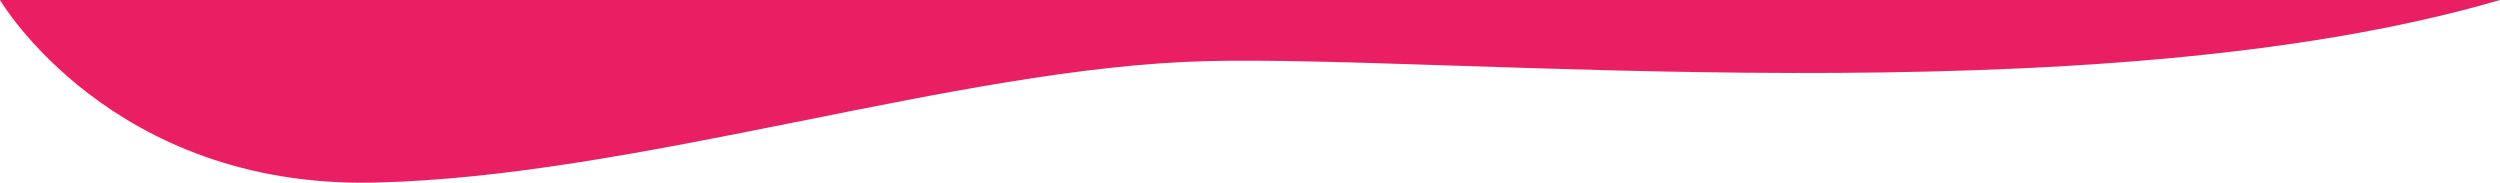
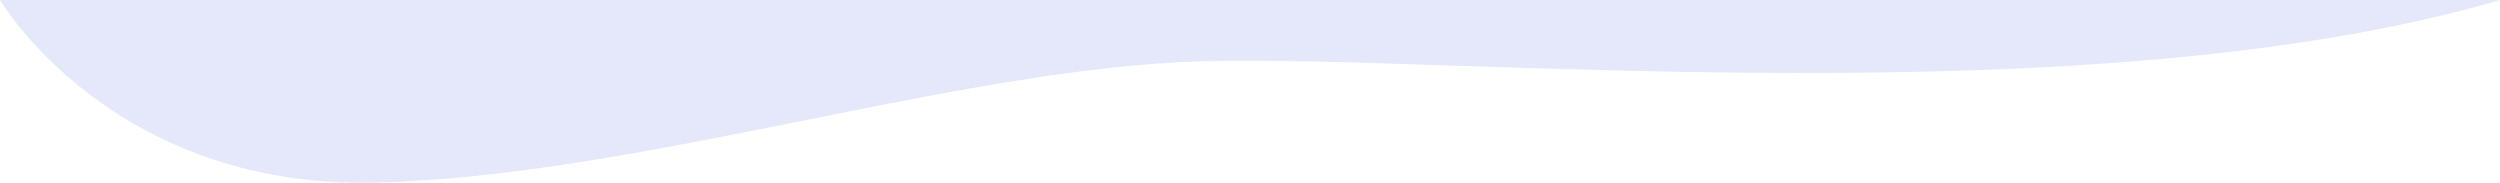
<svg xmlns="http://www.w3.org/2000/svg" width="1934.189" height="141.359">
-   <path d="M0 0s85.607 145.521 288.979 141.267 451.4-88.919 643.4-93.956S1617.414 92.517 1934.191 0H984.067z" fill="#e91e63" />
+   <path d="M0 0s85.607 145.521 288.979 141.267 451.4-88.919 643.4-93.956S1617.414 92.517 1934.191 0H984.067z" fill="#E5E7FA" />
</svg>
